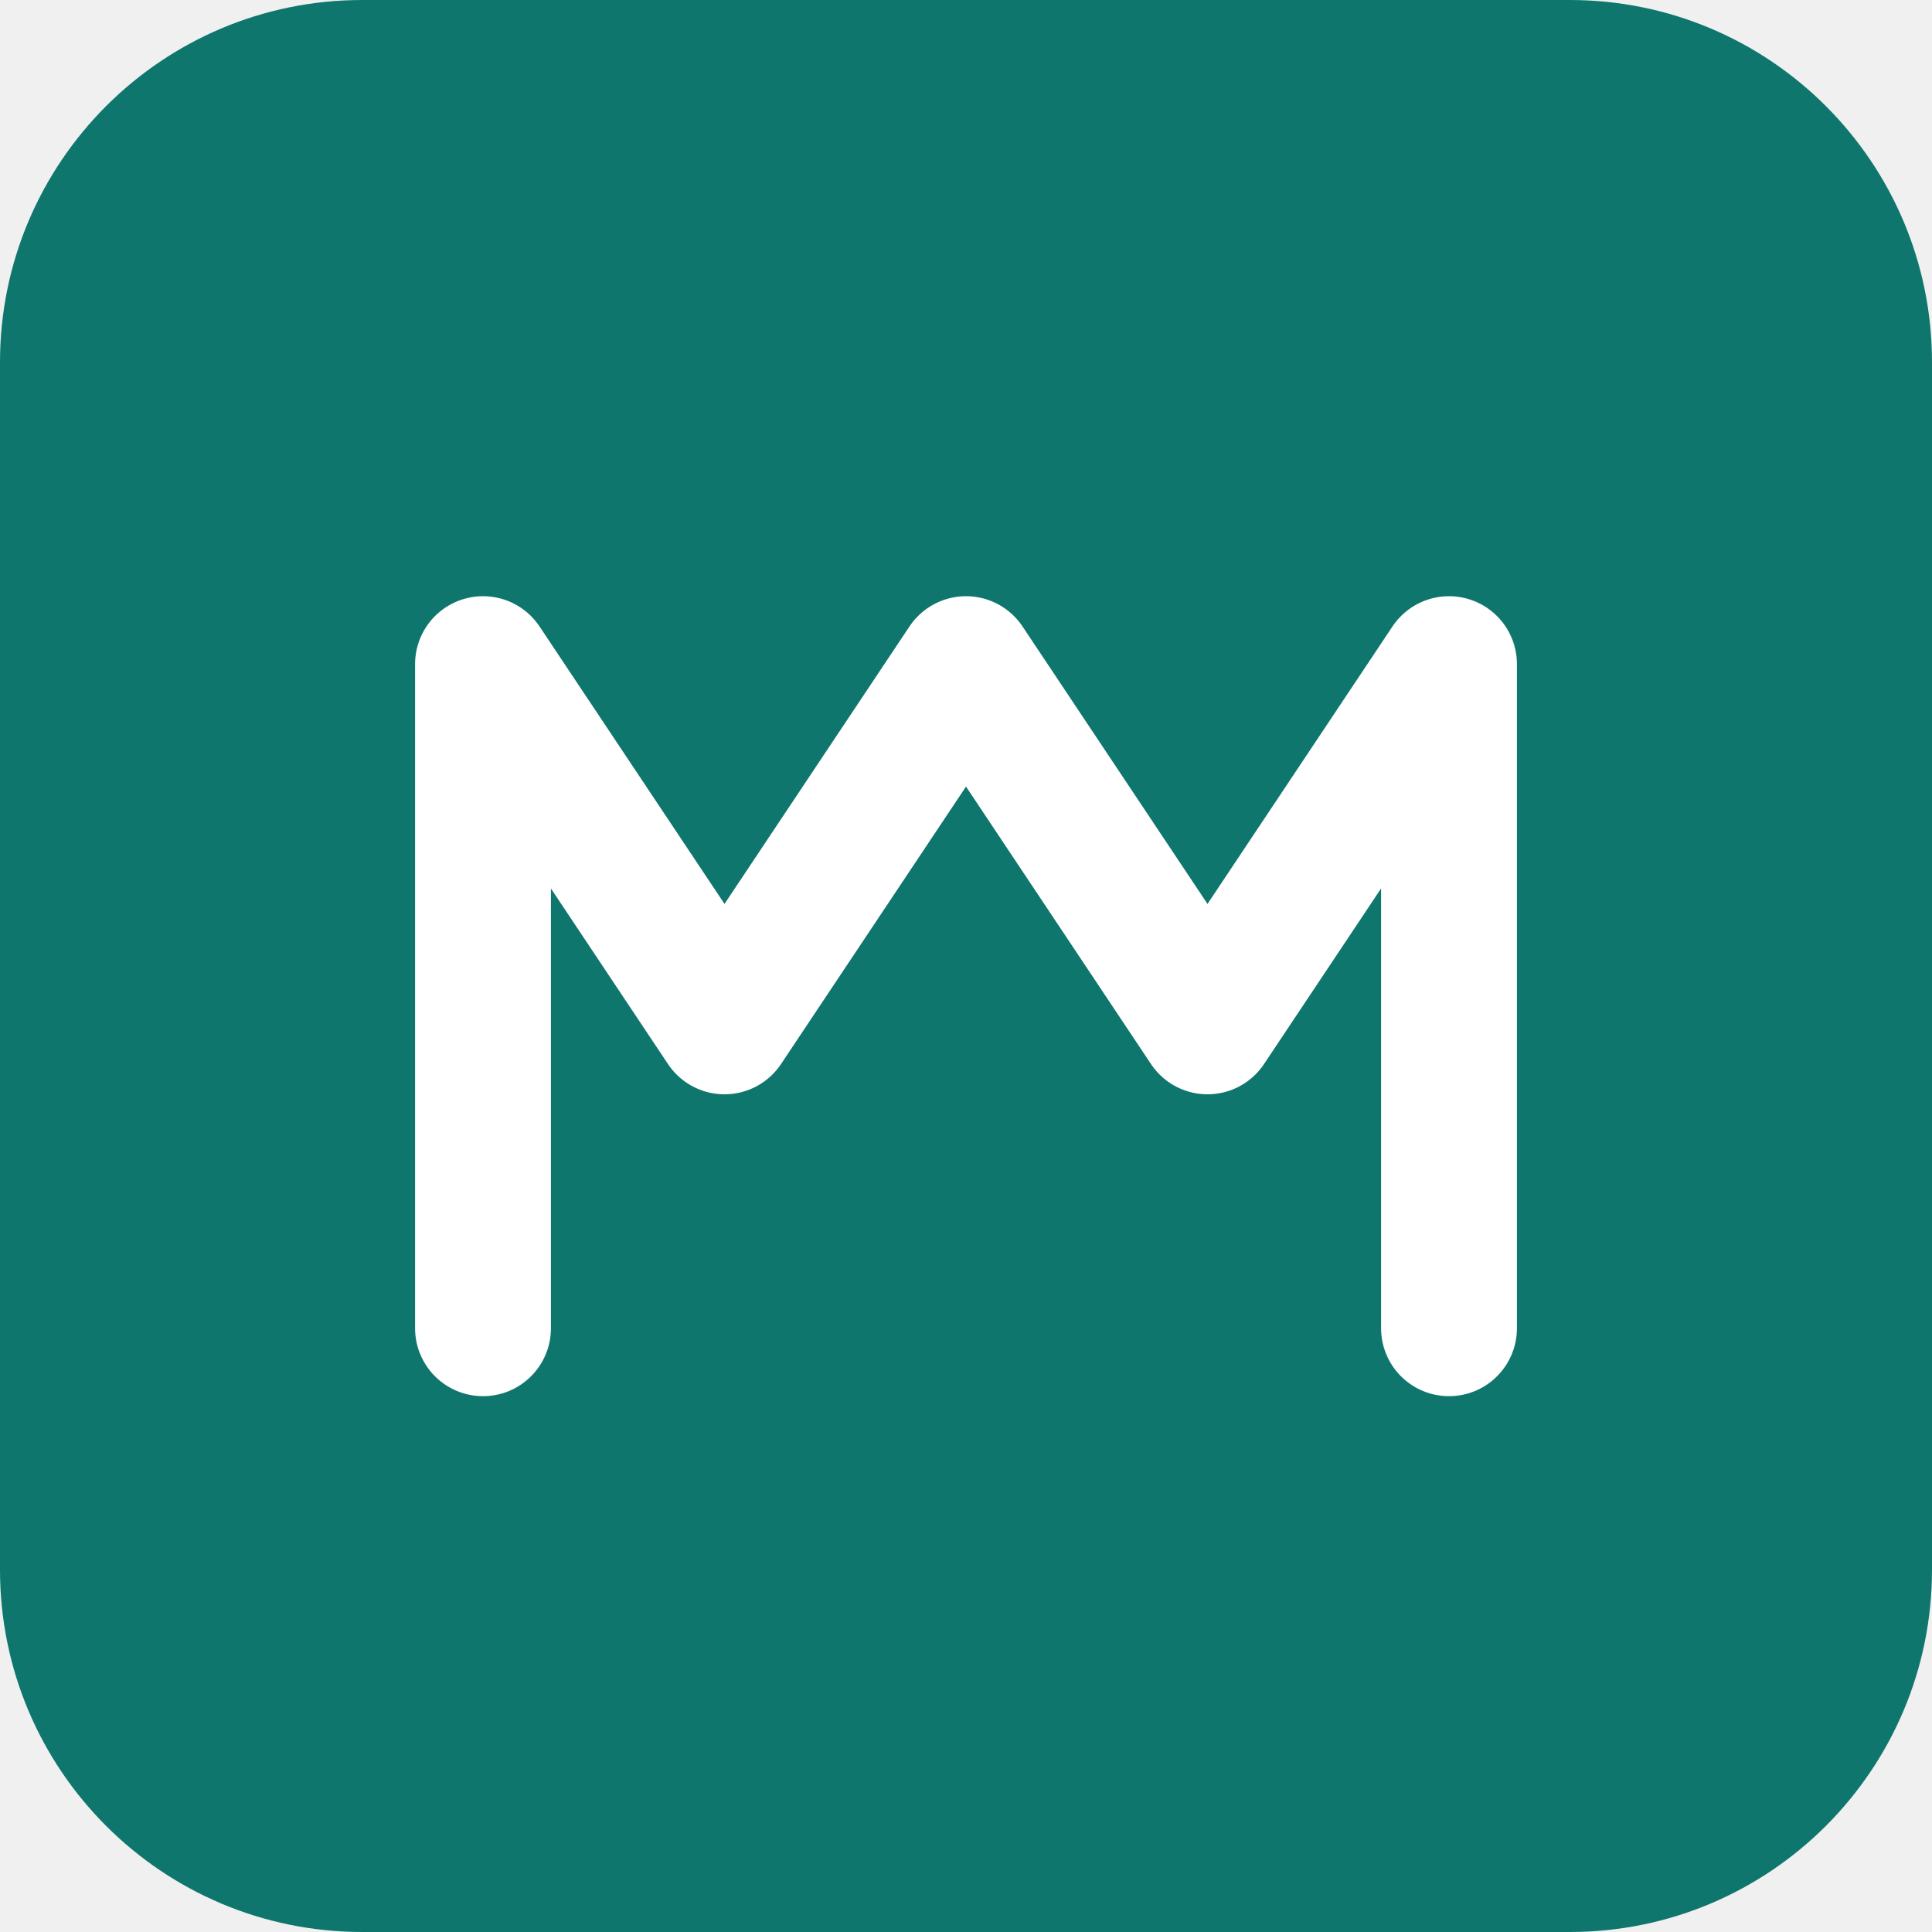
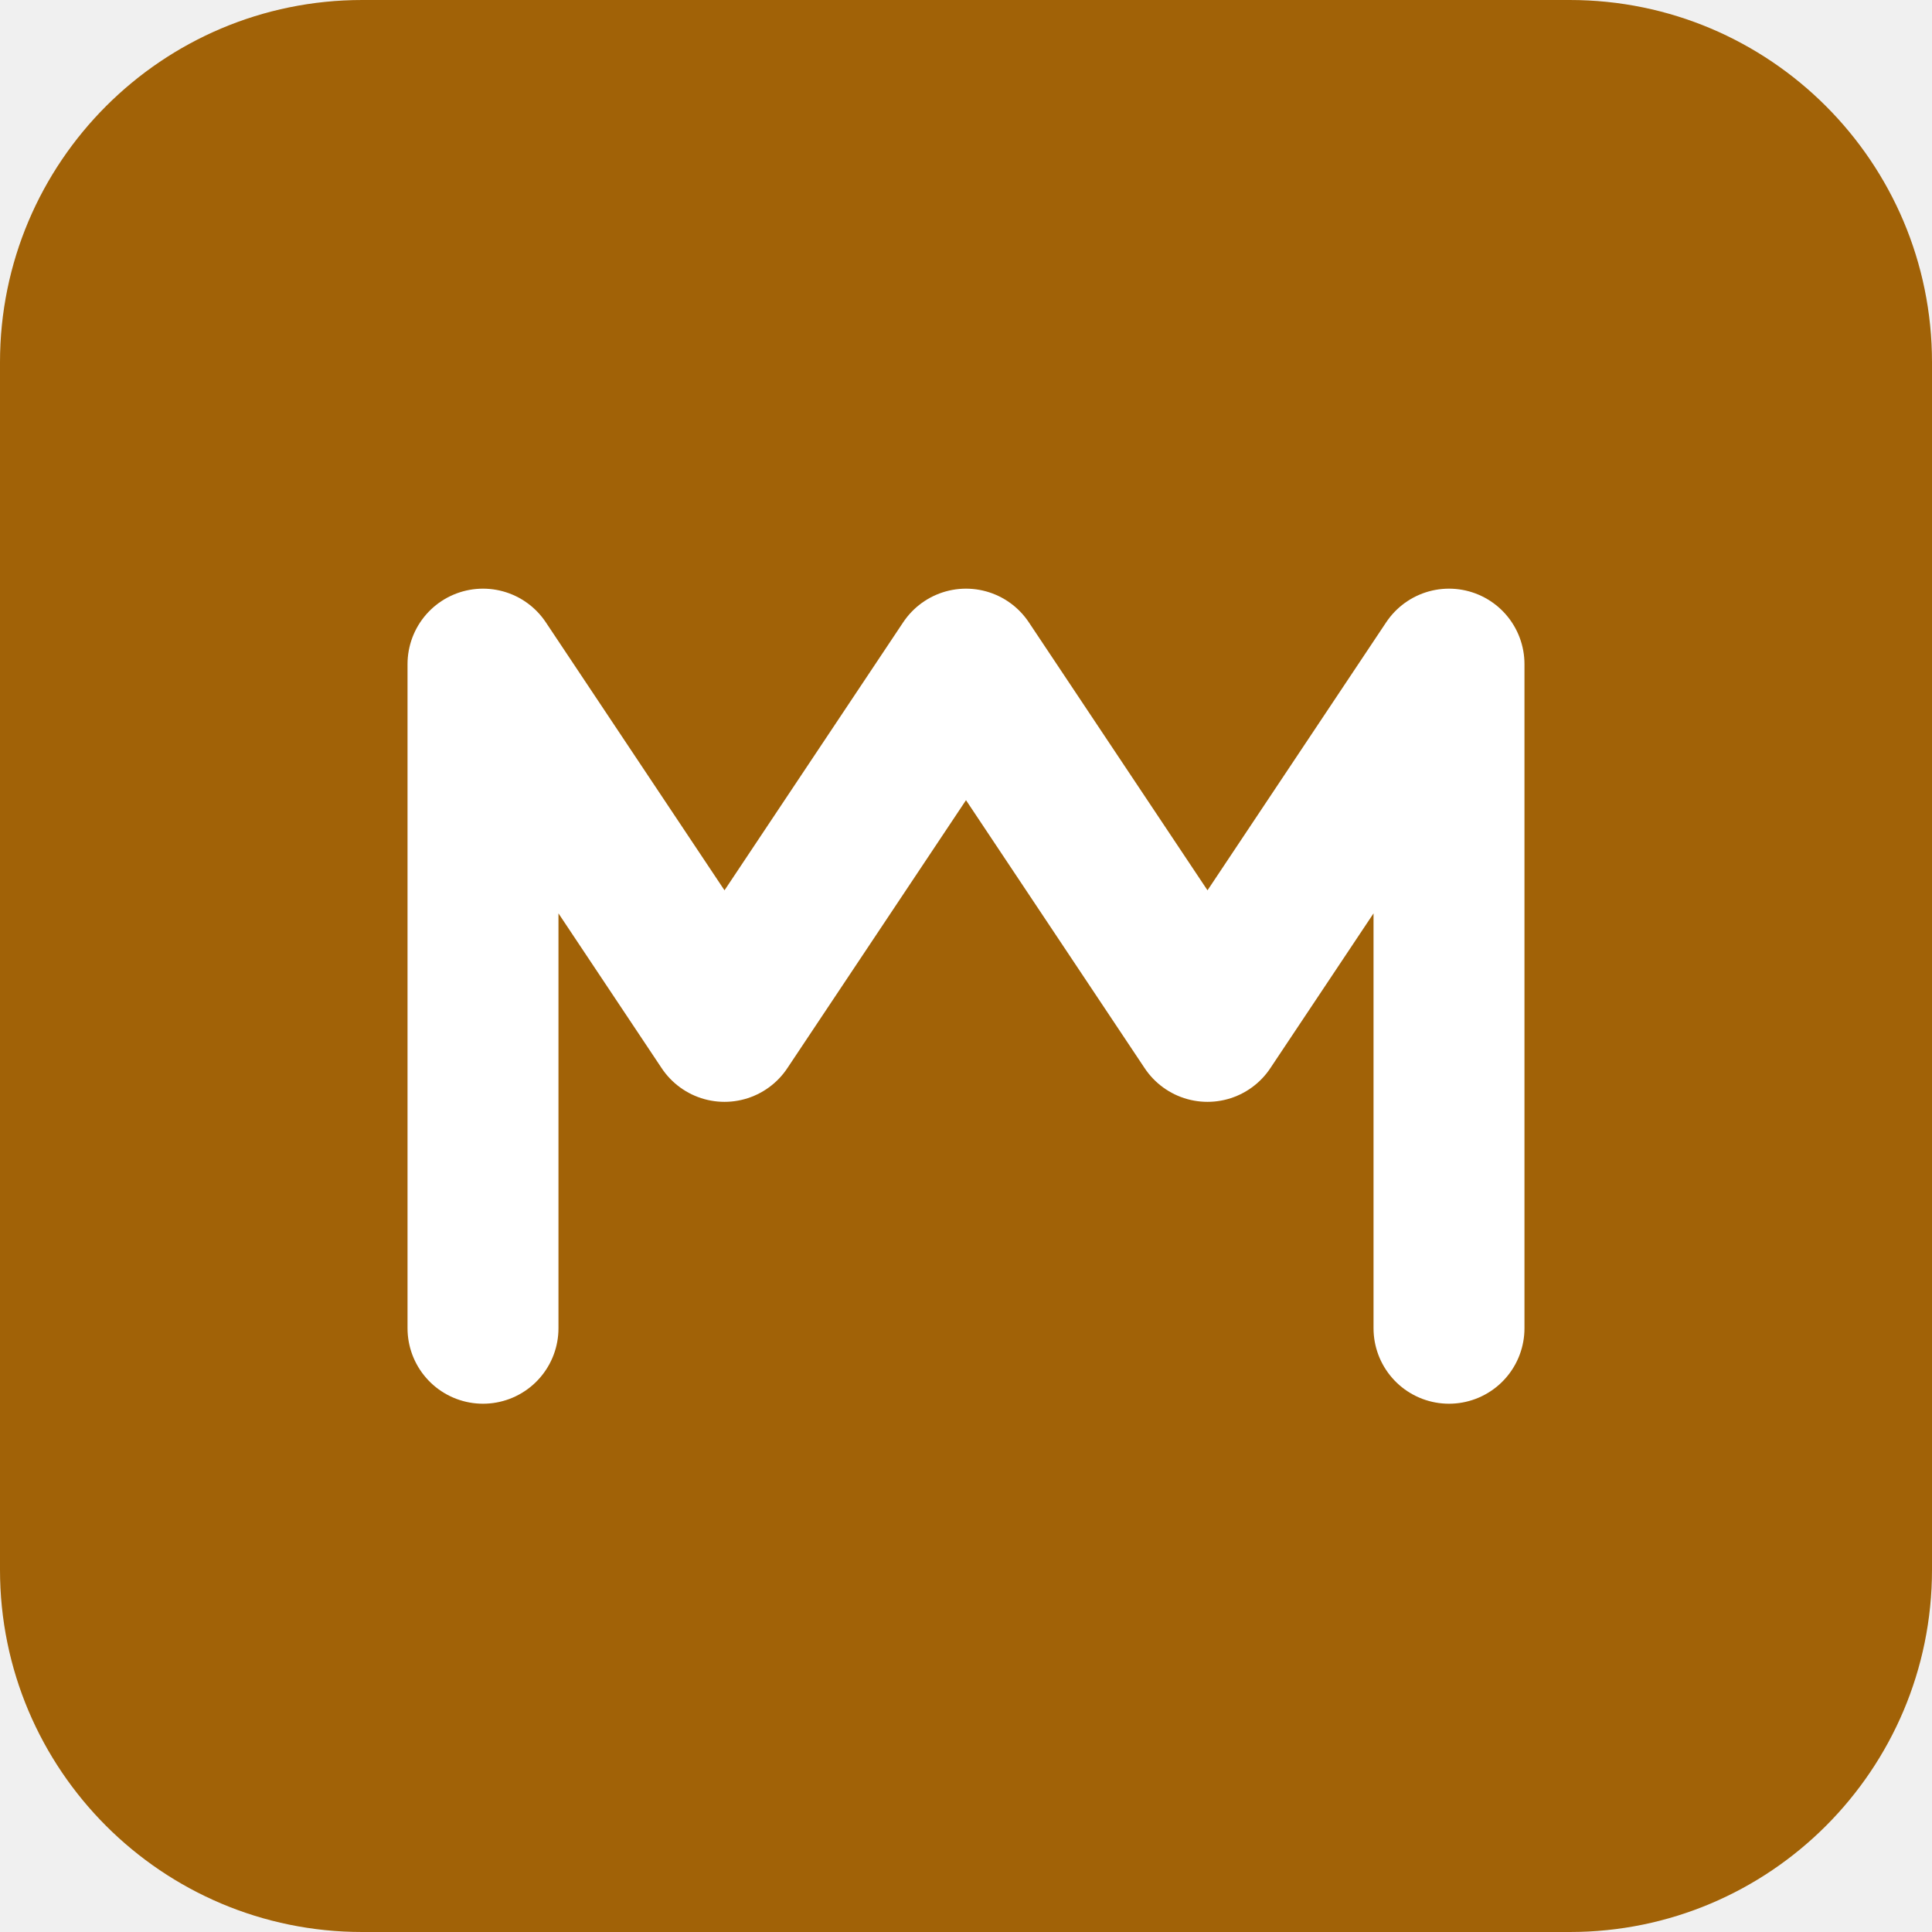
<svg xmlns="http://www.w3.org/2000/svg" viewBox="0 0 512 512">
-   <rect width="512" height="512" rx="96" fill="#0f766e" />
-   <path d="M128 352V176l64 96 64-96 64 96 64-96v176" fill="none" stroke="#fff" stroke-width="36" stroke-linecap="round" stroke-linejoin="round" />
+   <rect width="512" height="512" rx="96" fill="#a16207" />
+   <path d="M128 352V176l64 96 64-96 64 96 64-96v176" fill="none" stroke="#fff" stroke-width="40" stroke-linecap="round" stroke-linejoin="round" />
</svg>
